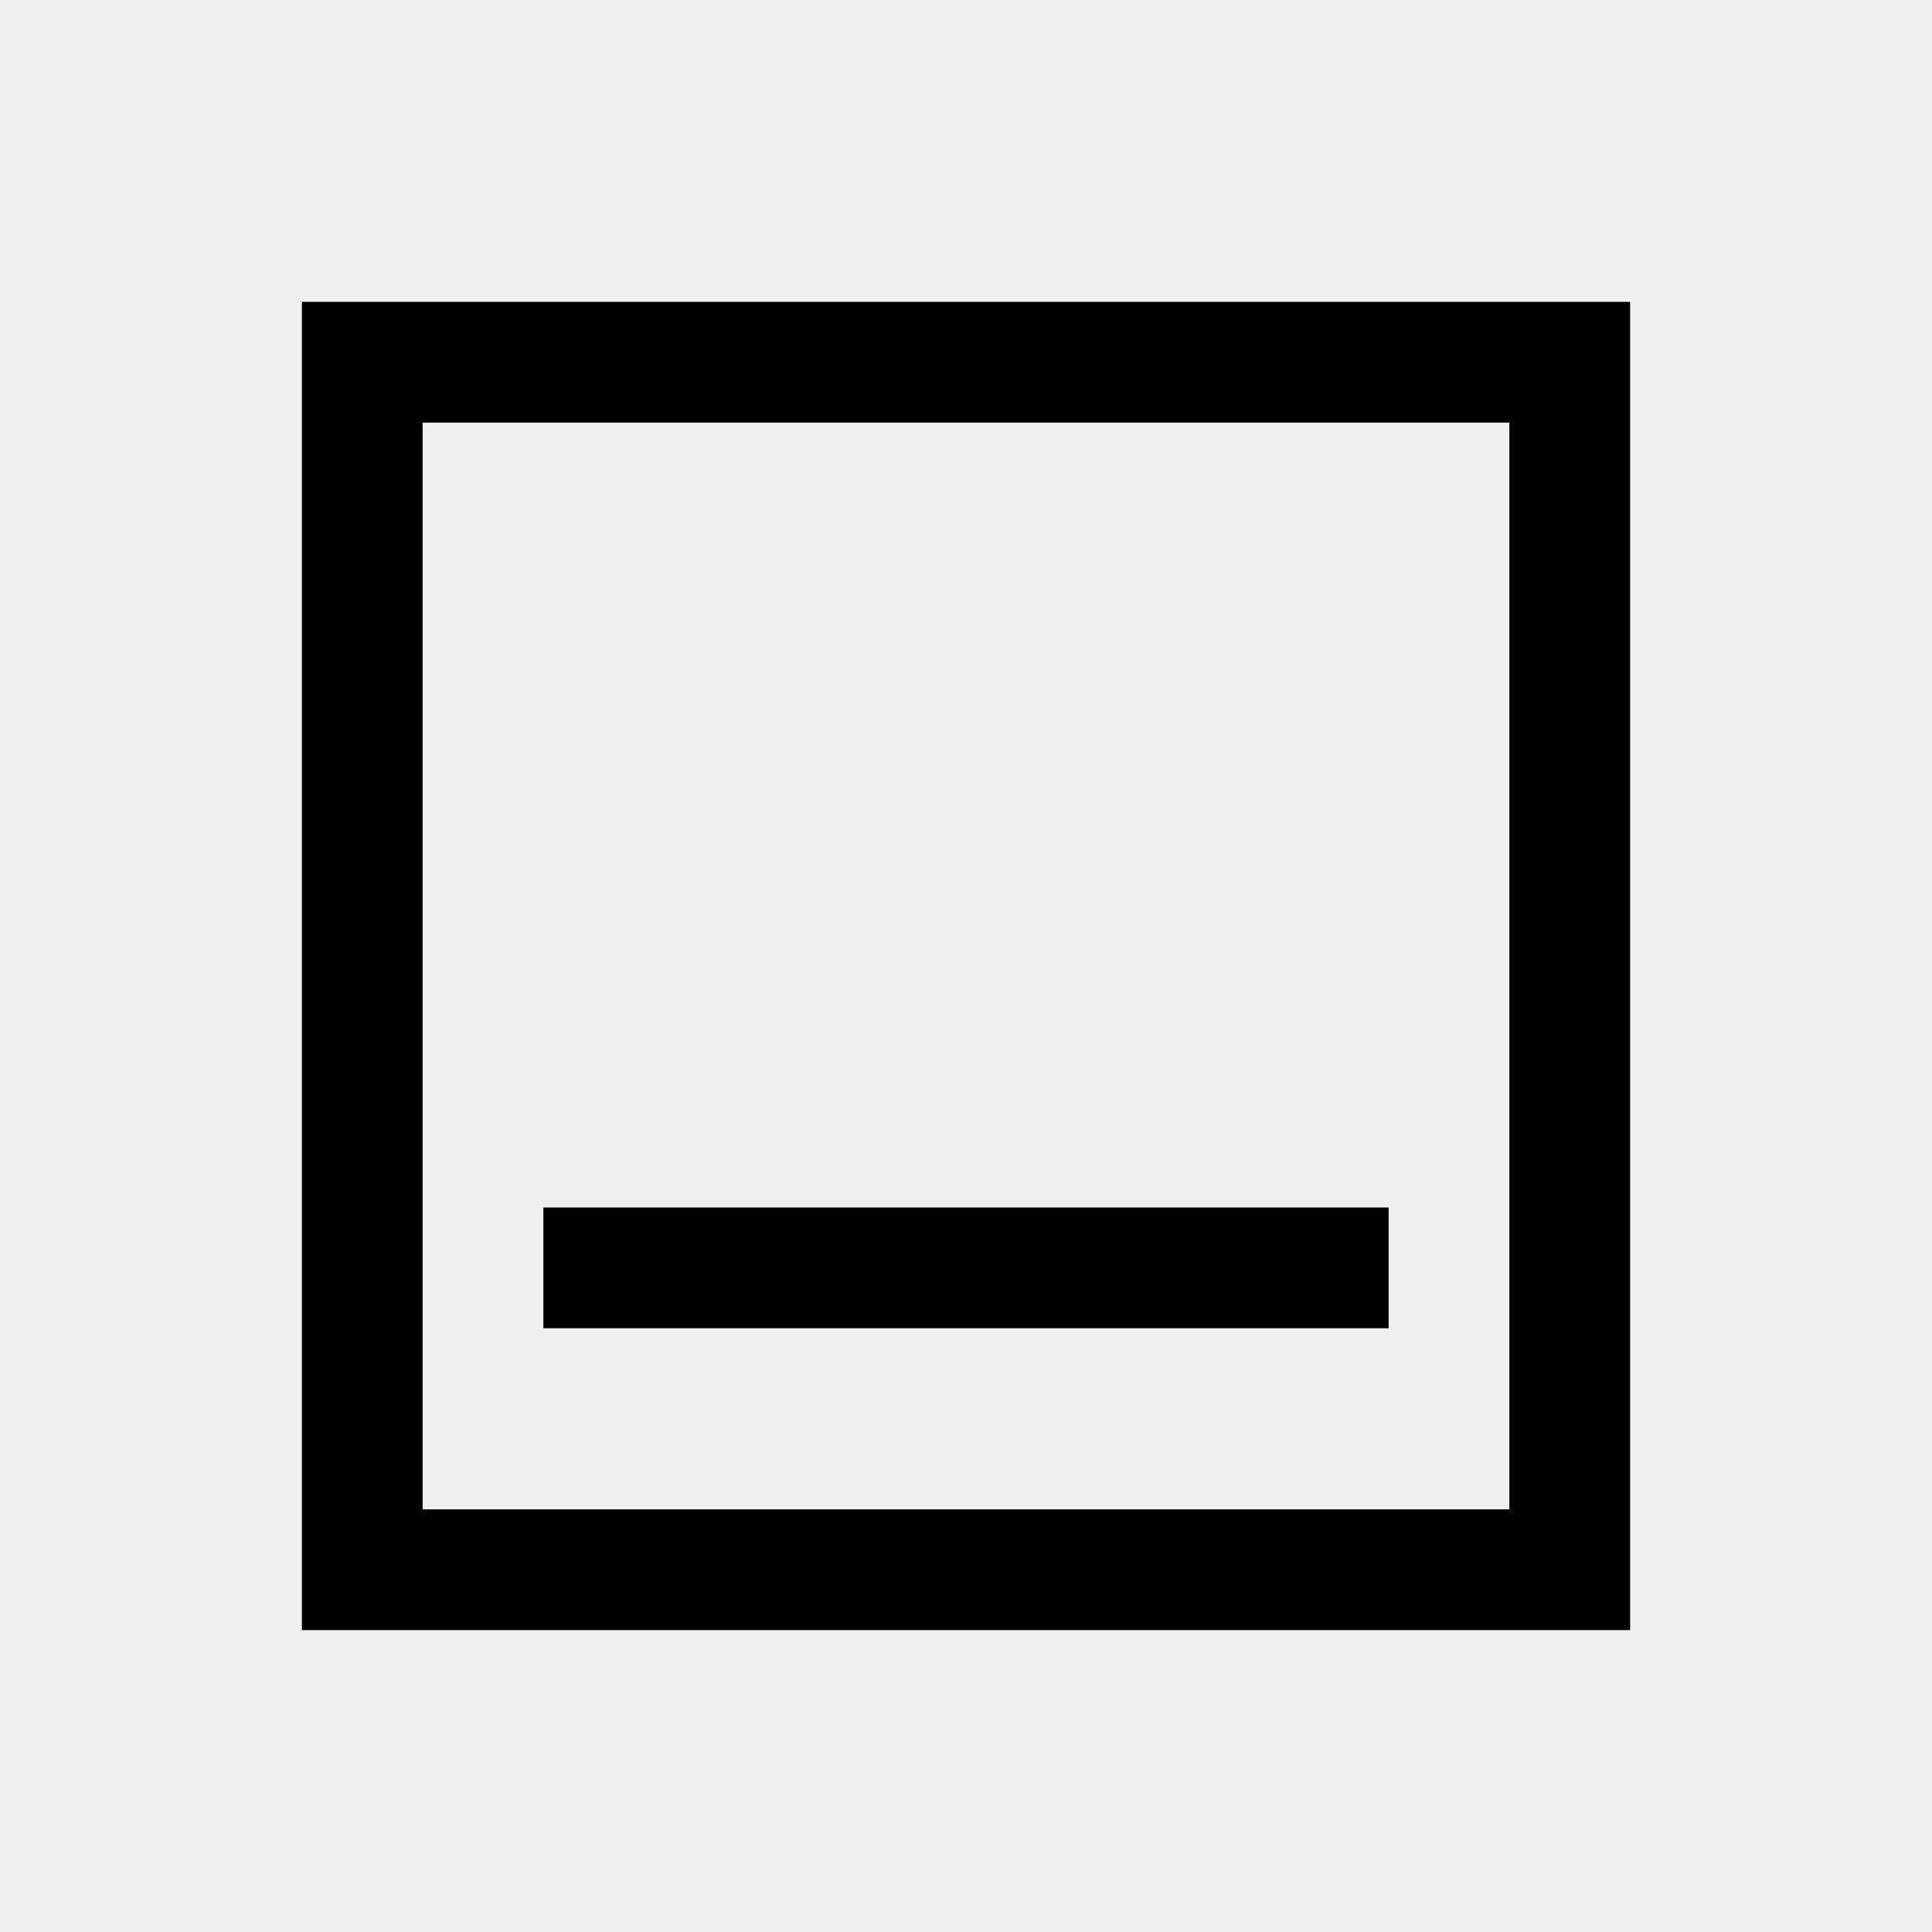
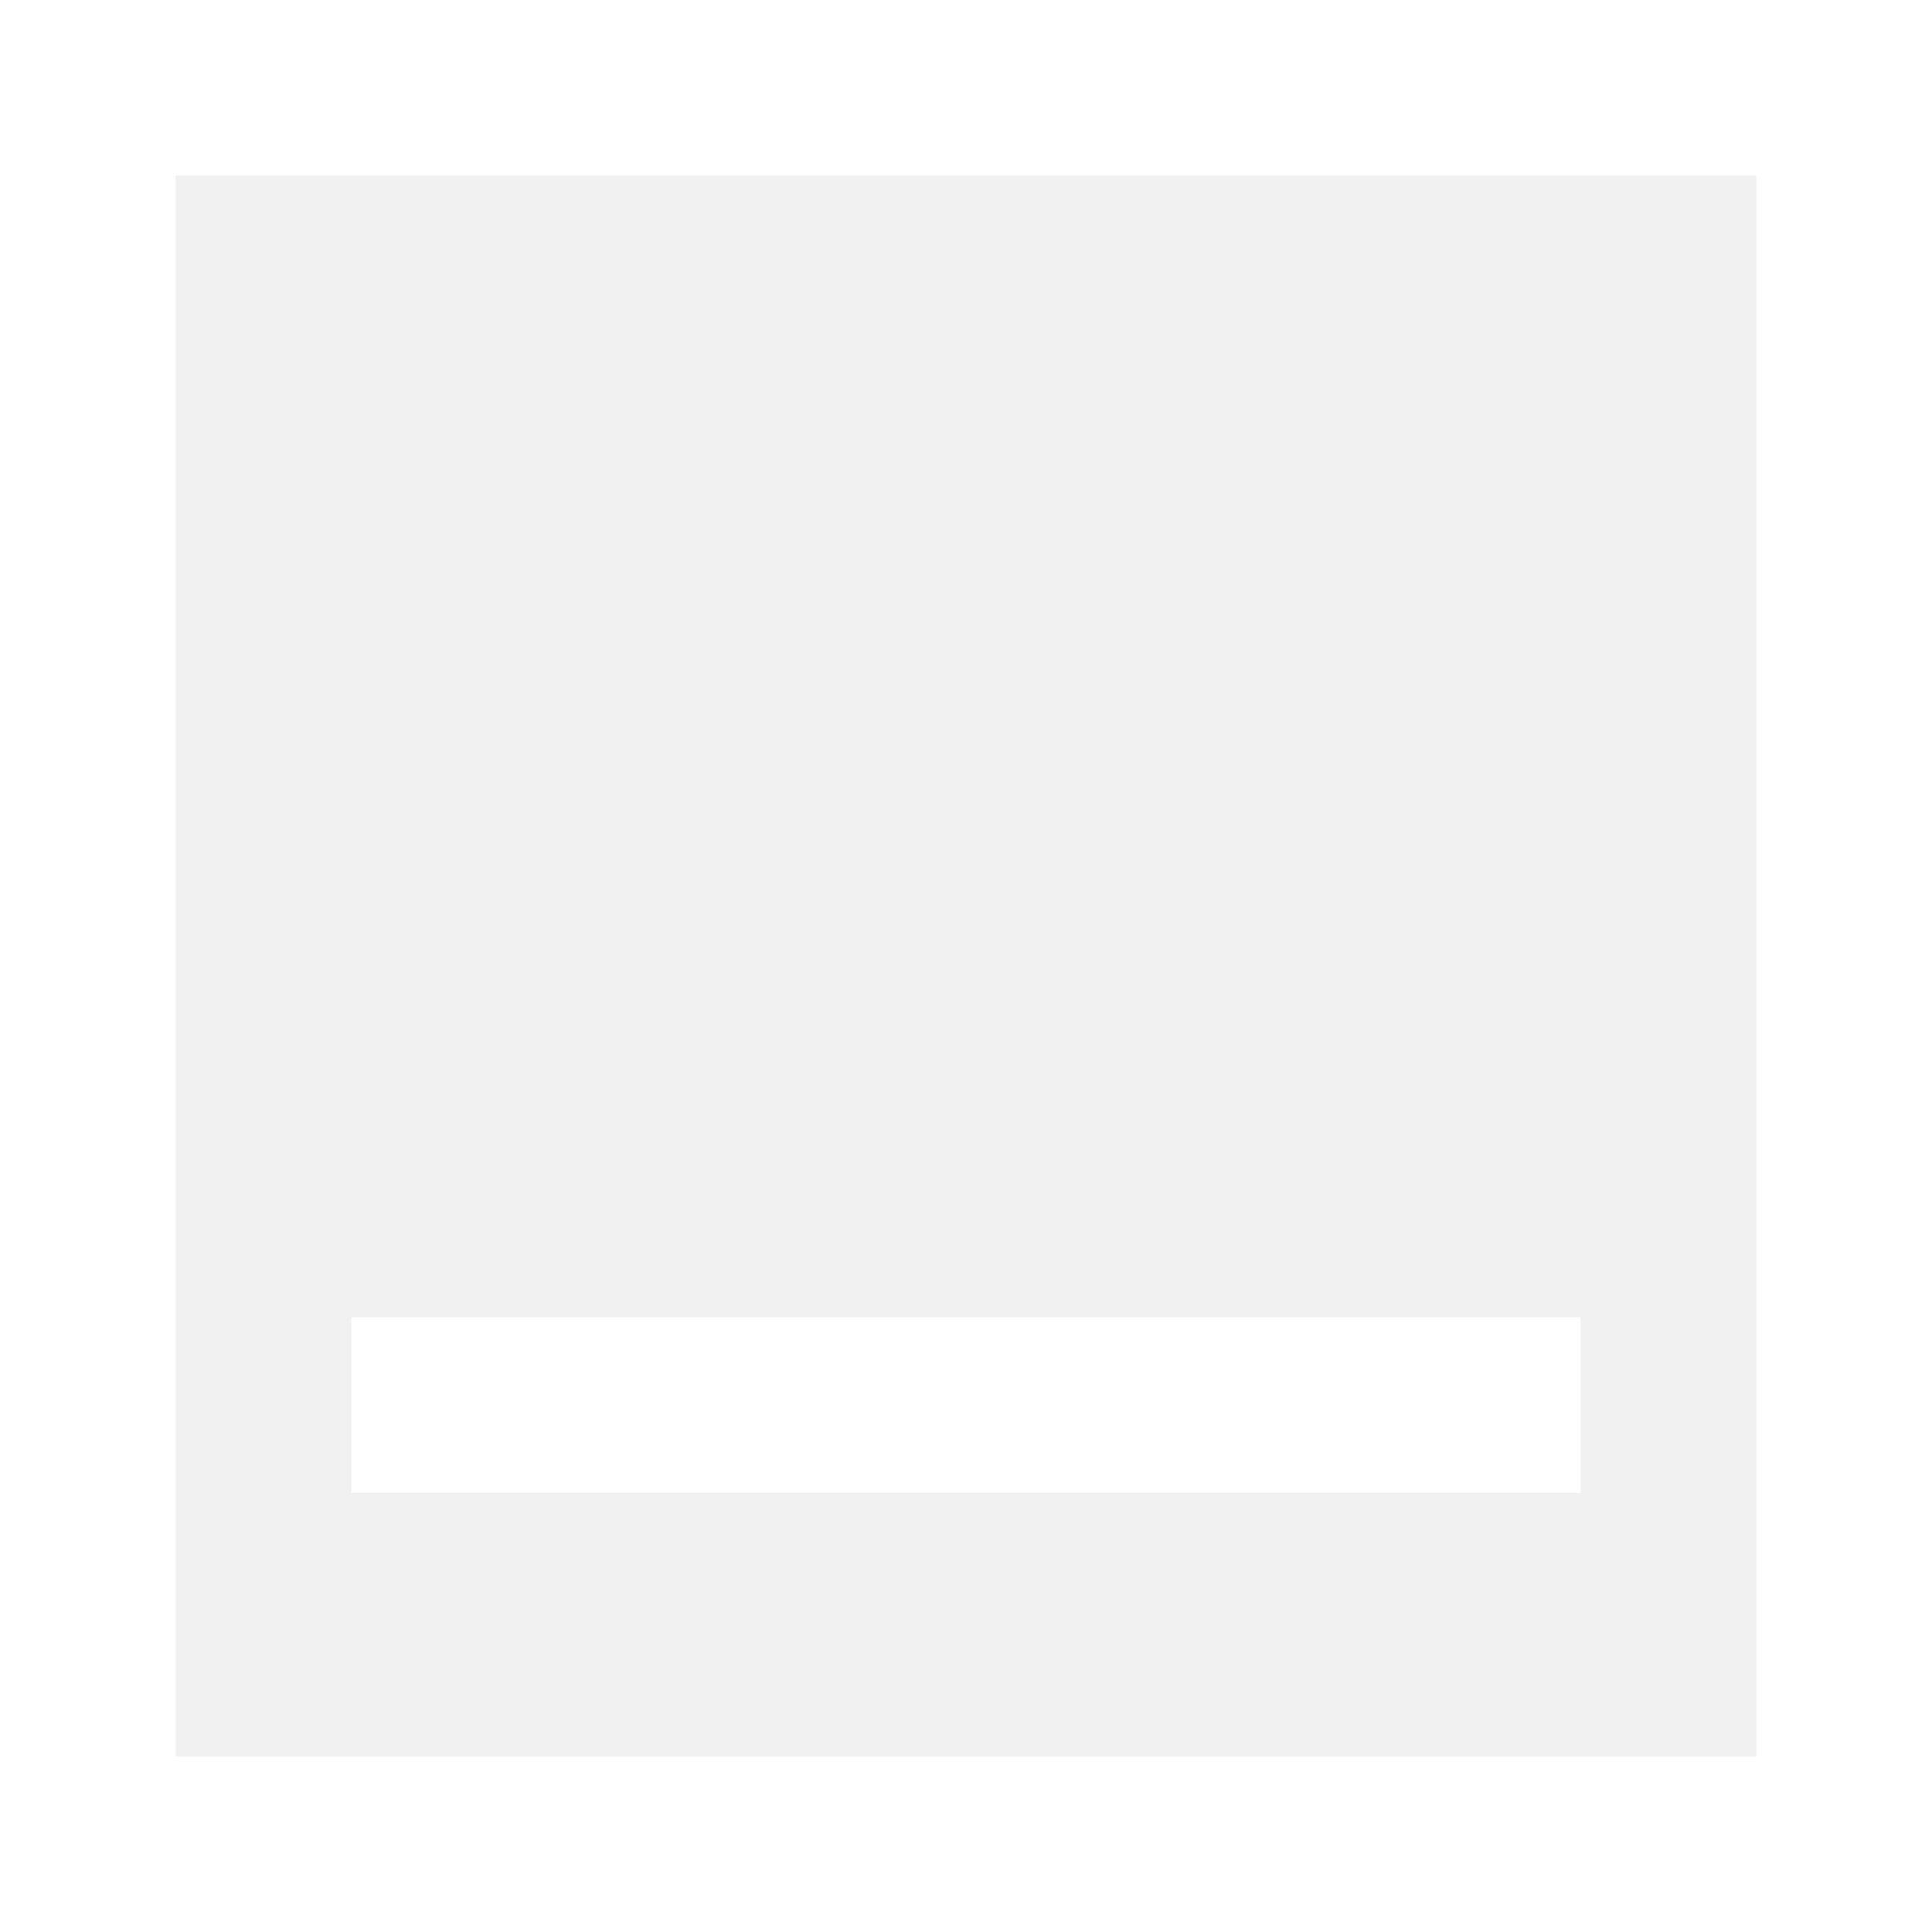
- <svg xmlns="http://www.w3.org/2000/svg" viewBox="0 0 32 32" version="1.1">
-   <g id="surface1">
-     <path style=" " d="M 5 5 L 5 27 L 27 27 L 27 5 Z M 7 7 L 25 7 L 25 25 L 7 25 Z M 9 20 L 9 22 L 23 22 L 23 20 Z " />
+ <svg xmlns="http://www.w3.org/2000/svg" width="22" height="22">
+   <g>
+     <rect fill="none" id="canvas_background" height="24" width="24" y="-1" x="-1" />
+   </g>
+   <g>
+     <g id="surface1">
+       <path style="fill: white;" id="svg_1" d="m0,0l0,22l22,0l0,-22l-22,0zm2,2l18,0l0,18l-18,0l0,-18zm2,13l0,2l14,0l0,-2l-14,0z" />
+     </g>
  </g>
</svg>
